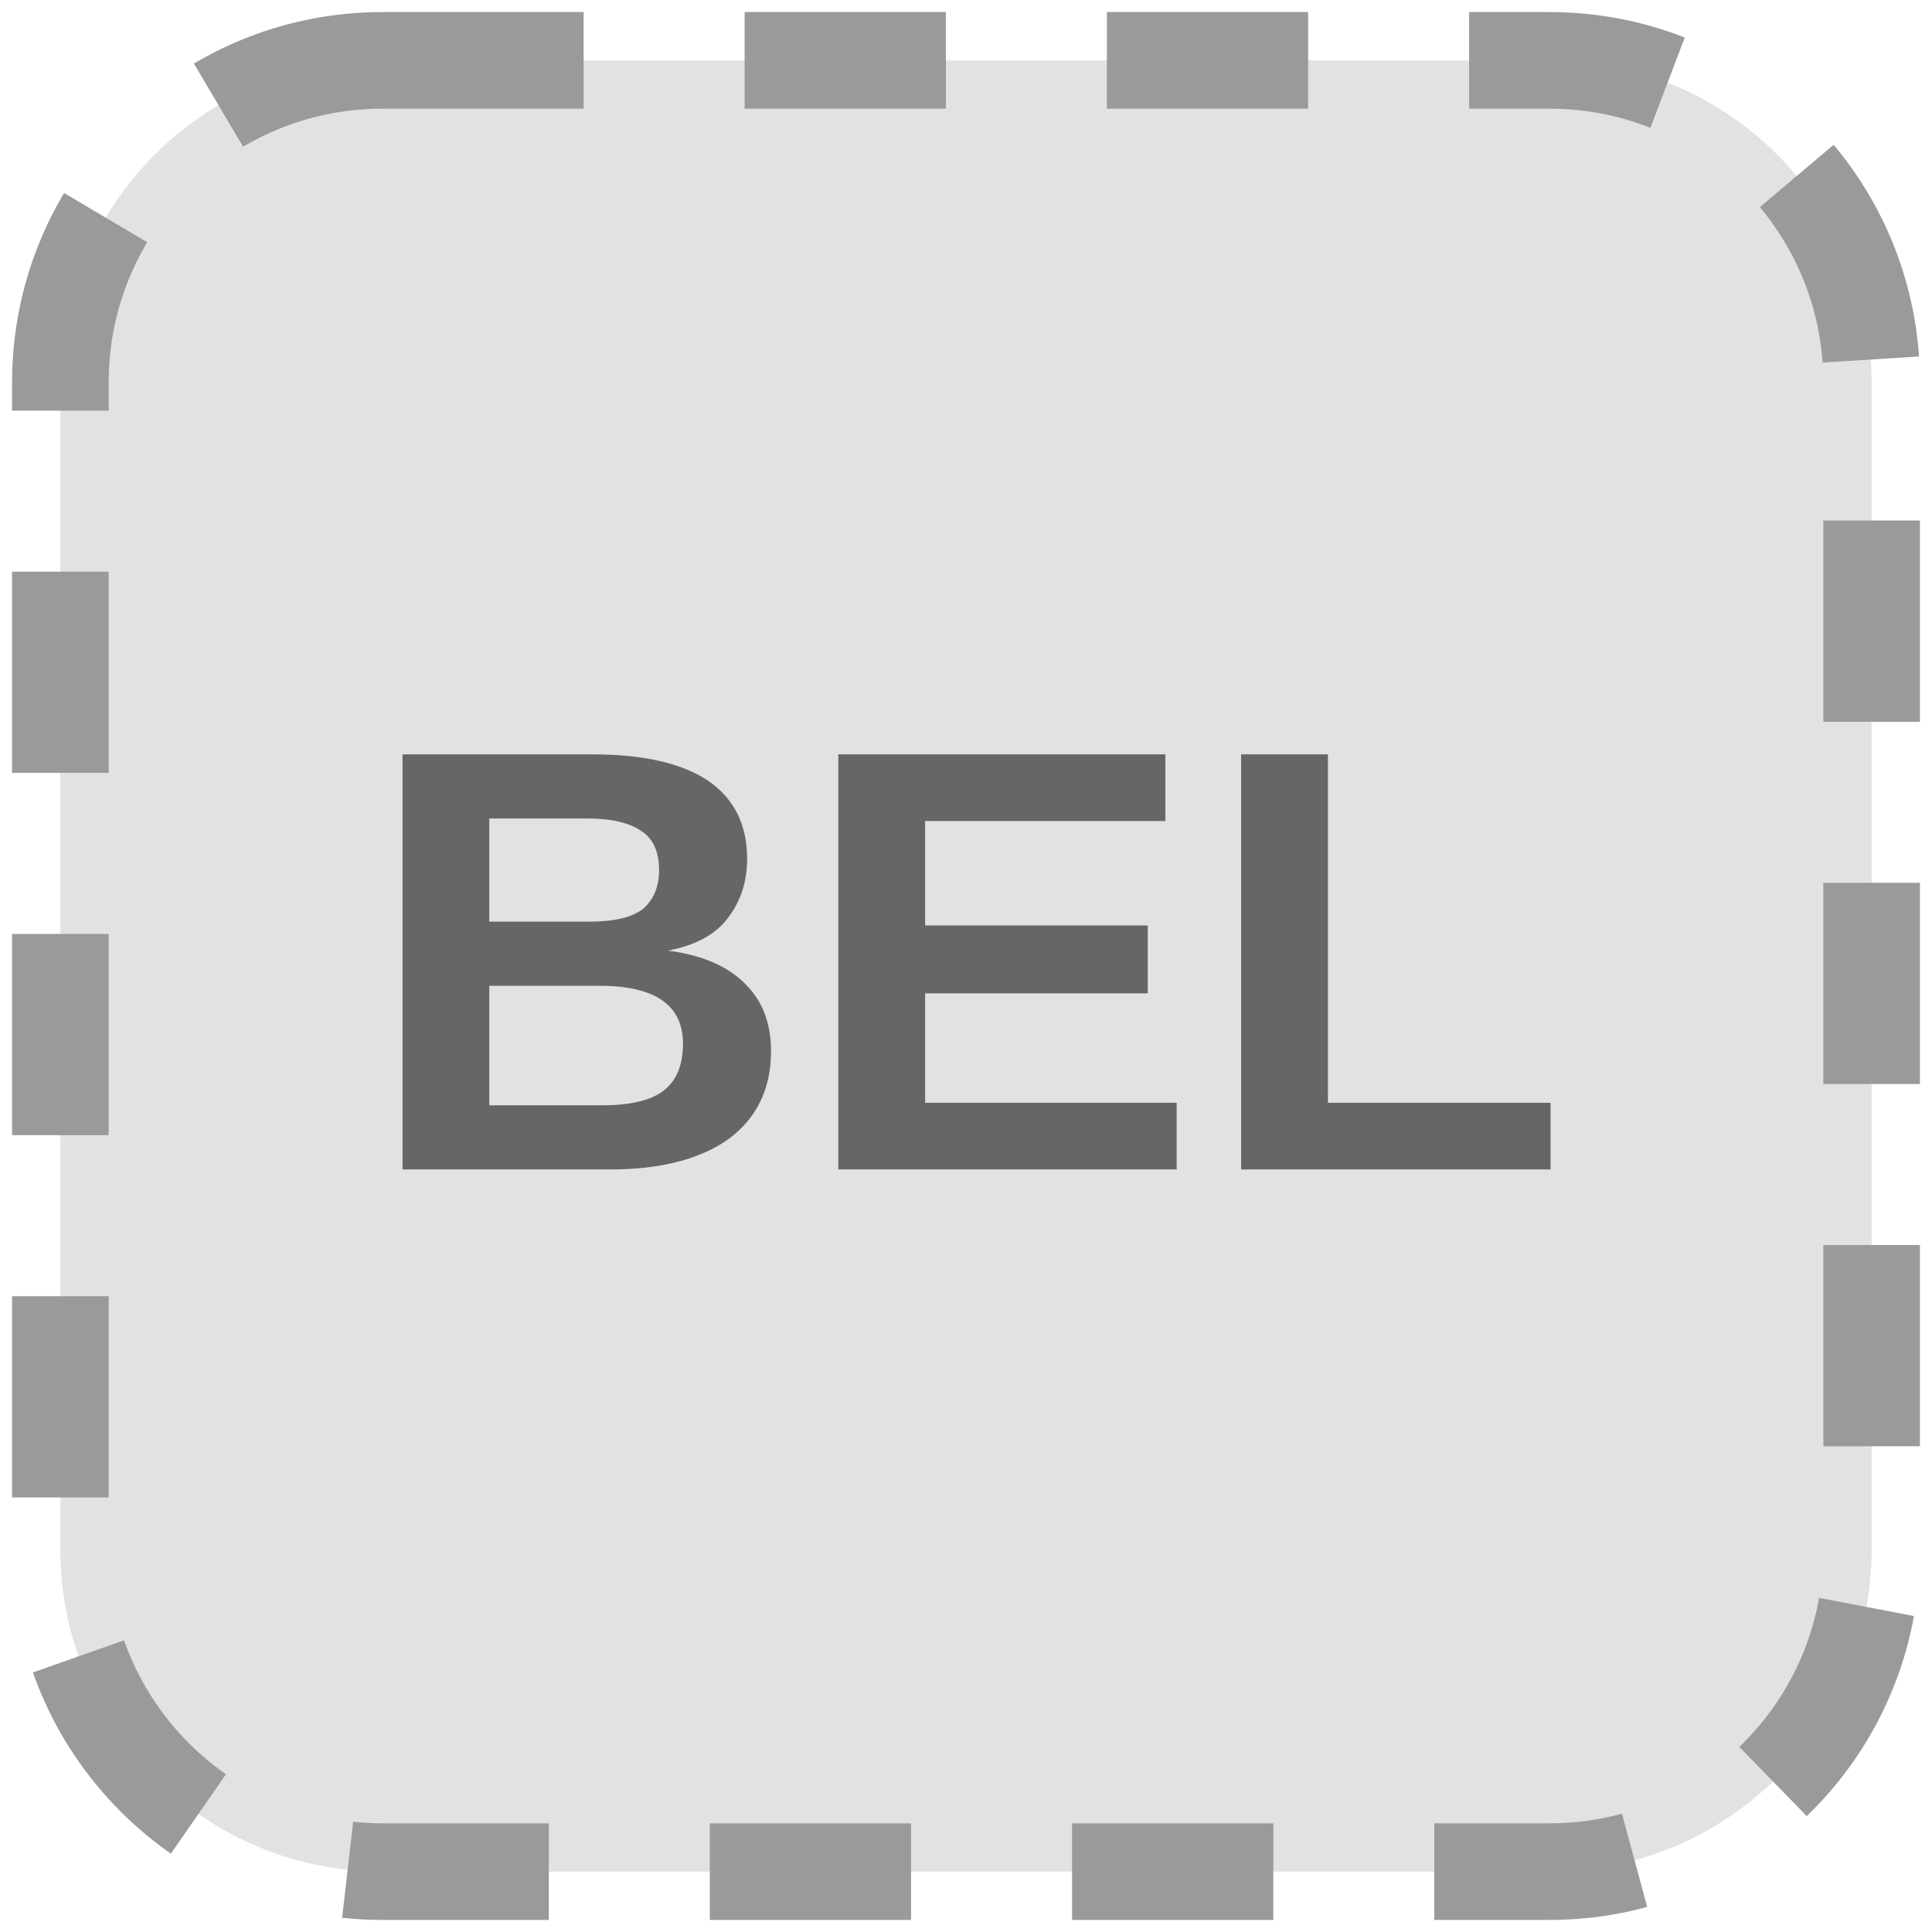
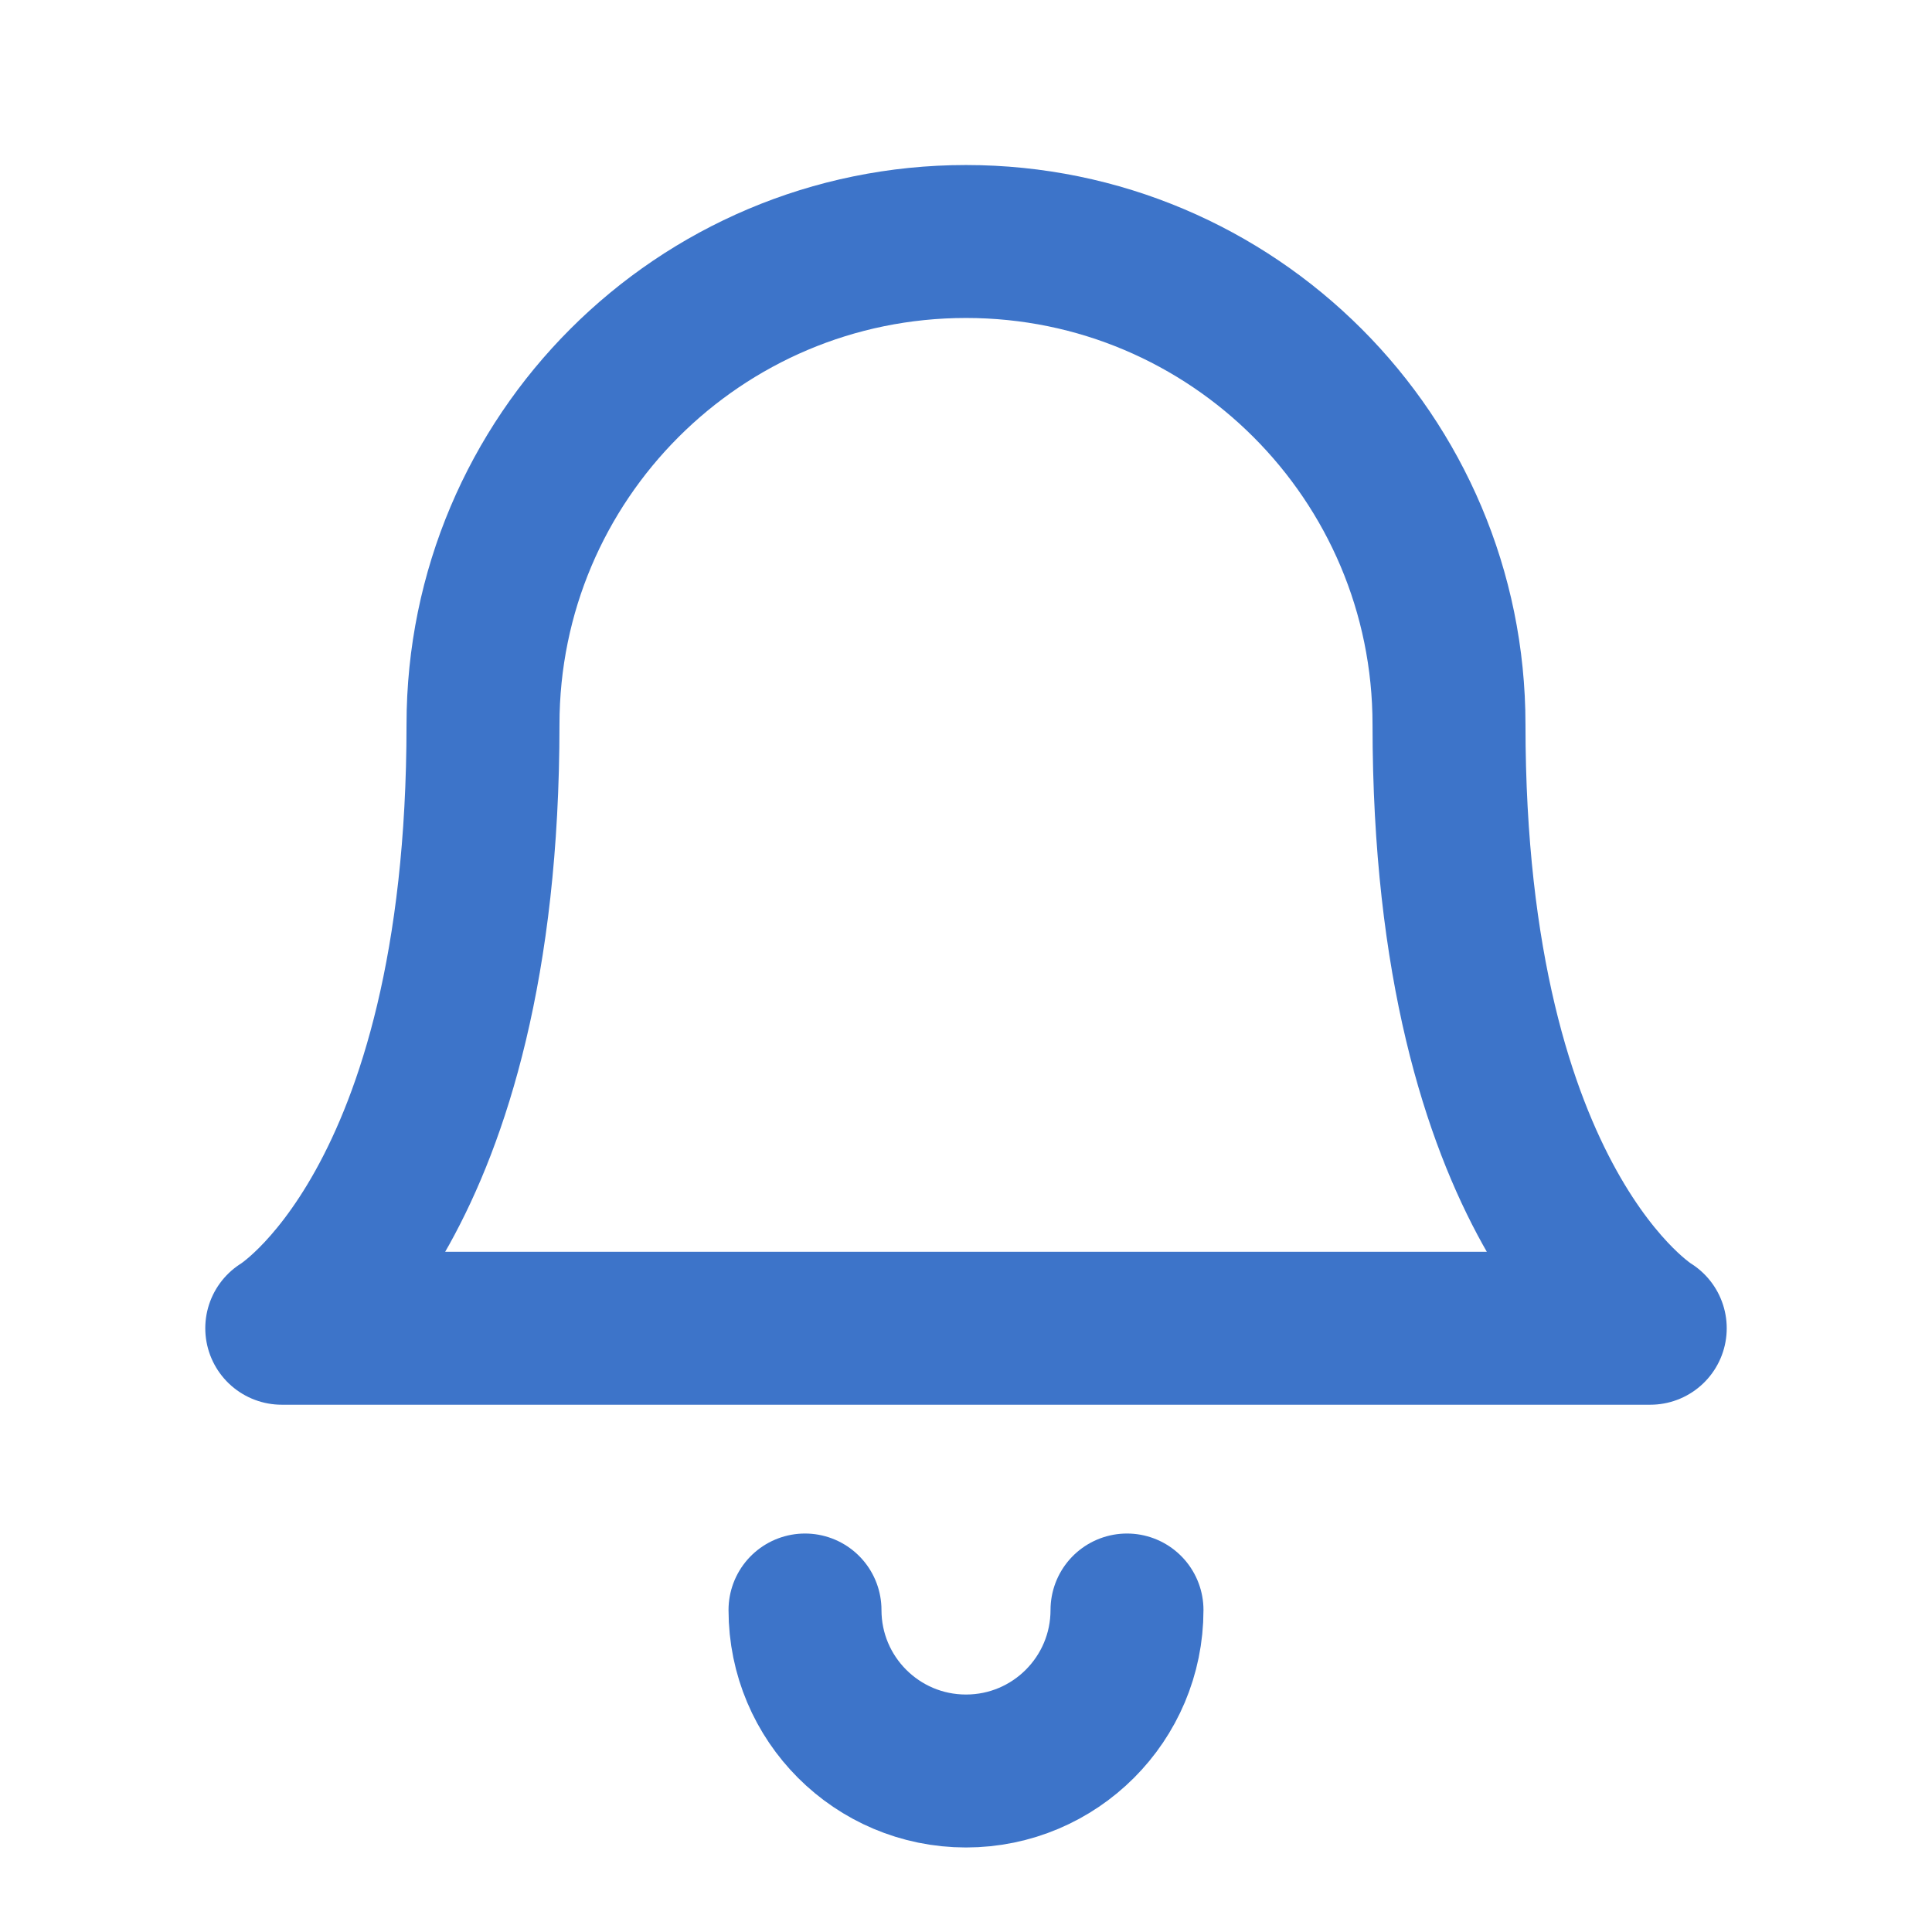
- <svg xmlns="http://www.w3.org/2000/svg" width="24" height="24" viewBox="0 0 24 24">
-   <rect x="0.75" y="0.75" width="22.5" height="22.5" rx="4" fill="#e2e2e2" stroke="#9a9a9a" stroke-width="1.2" stroke-dasharray="2.5 2" />
-   <text x="12" y="12.4" dominant-baseline="middle" text-anchor="middle" font-family="Arial, sans-serif" font-size="7.5" font-weight="700" fill="#666">BEL</text>
+ <svg xmlns="http://www.w3.org/2000/svg" width="24" height="24" viewBox="0 0 24 24" fill="none" stroke="#3d74c9" stroke-width="1.9" stroke-linecap="round" stroke-linejoin="round">
+   <path d="M6 9a6 6 0 0 1 12 0c0 6 2.5 7.5 2.5 7.5h-17S6 15 6 9z" />
+   <path d="M10 20a2 2 0 0 0 4 0" />
</svg>
